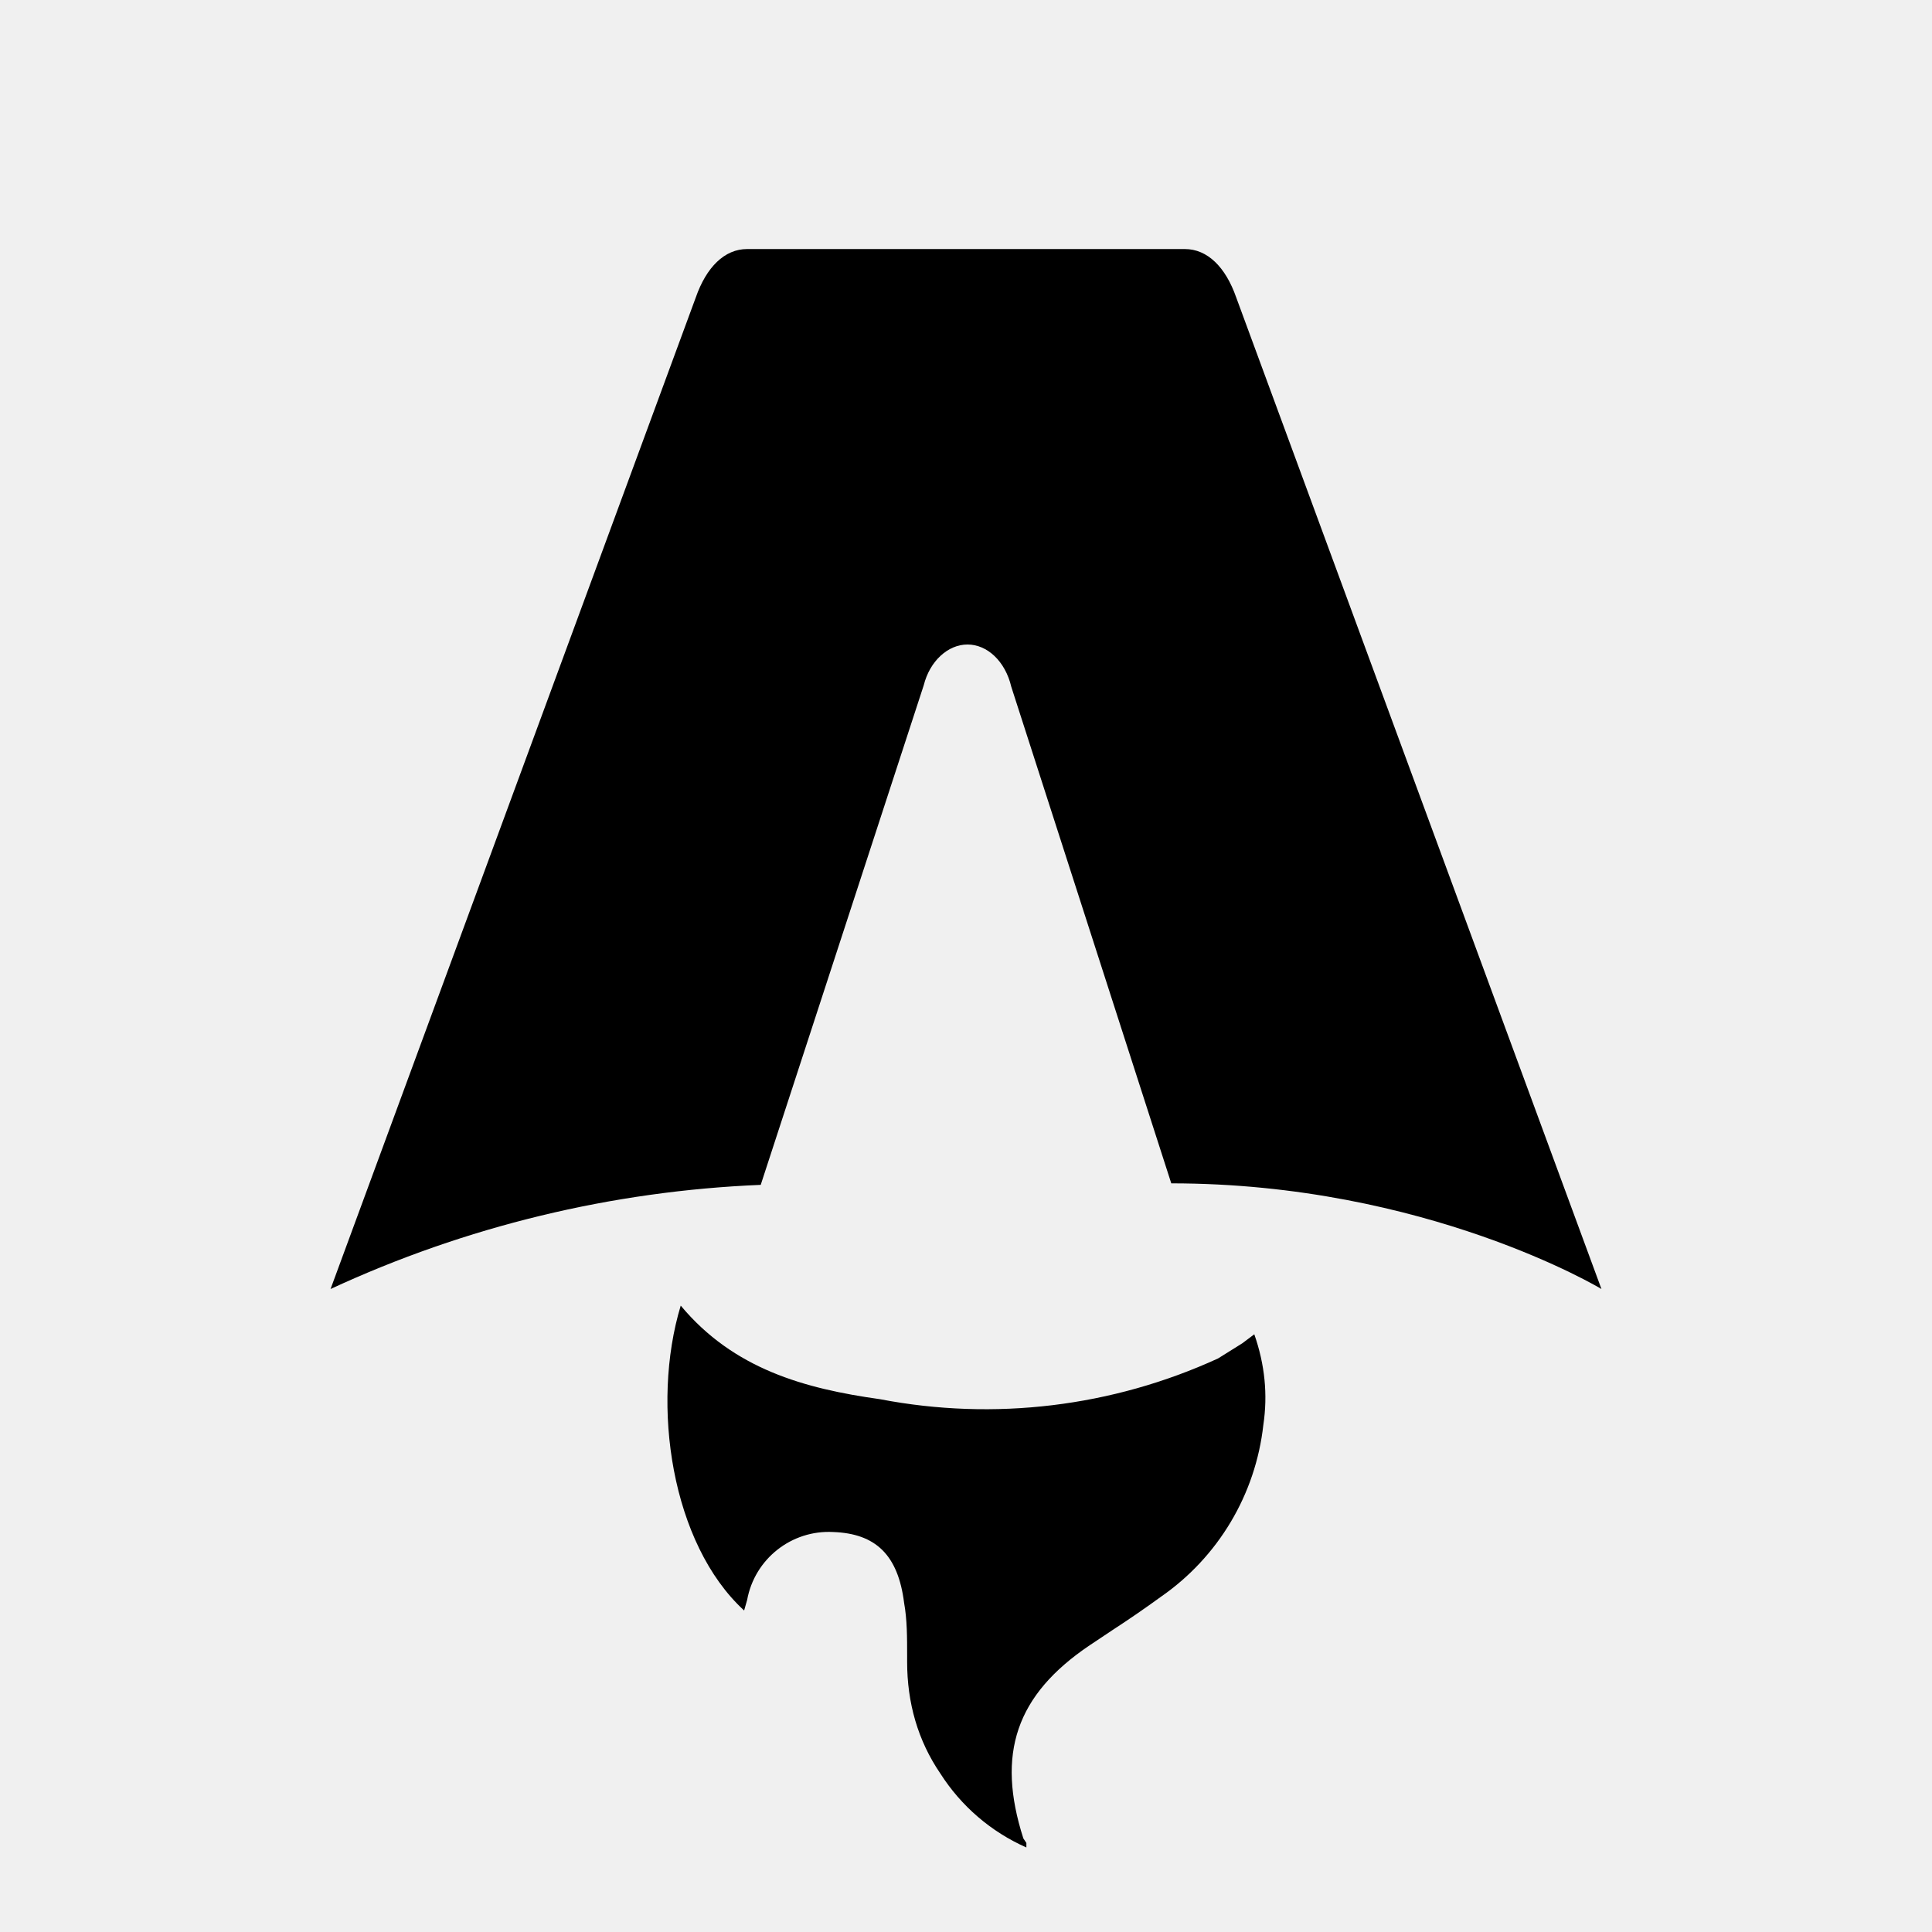
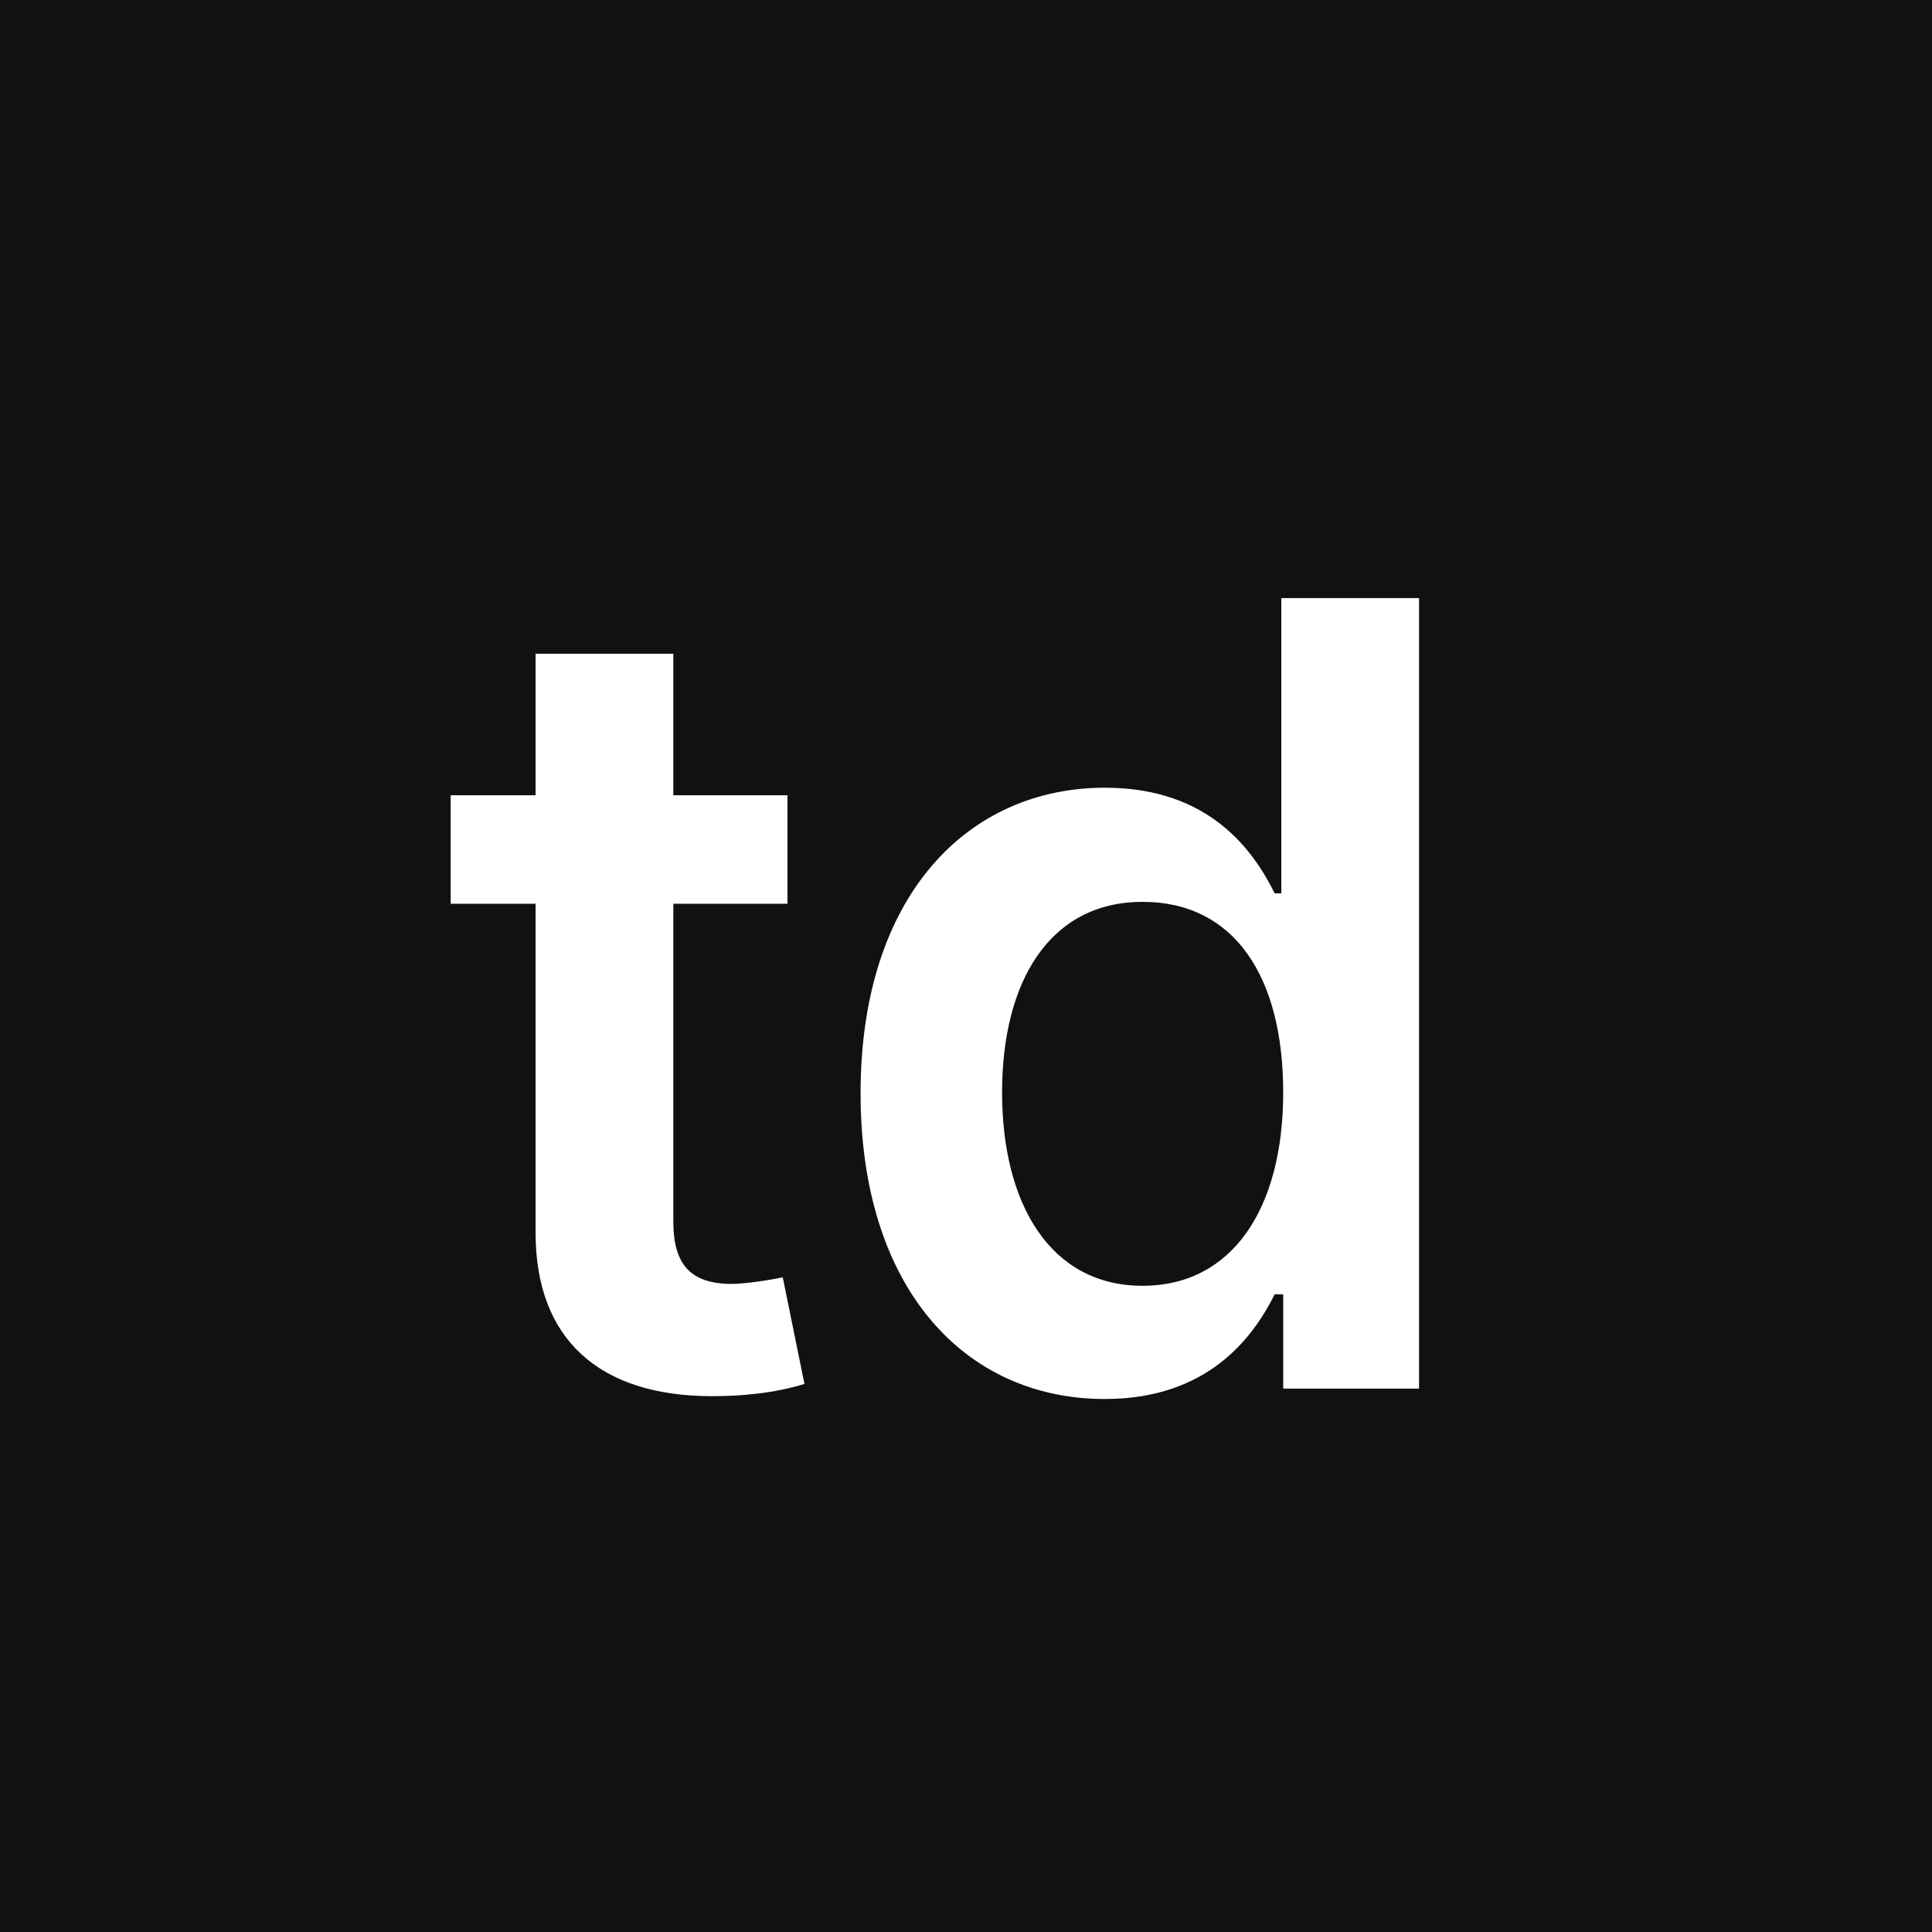
- <svg xmlns="http://www.w3.org/2000/svg" fill="none" viewBox="0 0 128 128">
-   <path d="M50.4 78.5a75.1 75.1 0 0 0-28.5 6.9l24.2-65.7c.7-2 1.9-3.2 3.4-3.2h29c1.5 0 2.7 1.2 3.4 3.2l24.2 65.7s-11.6-7-28.5-7L67 45.5c-.4-1.7-1.6-2.8-2.9-2.8-1.3 0-2.5 1.1-2.9 2.7L50.4 78.5Zm-1.1 28.2Zm-4.2-20.2c-2 6.6-.6 15.8 4.2 20.2a17.5 17.5 0 0 1 .2-.7 5.5 5.5 0 0 1 5.7-4.5c2.8.1 4.3 1.5 4.7 4.7.2 1.1.2 2.3.2 3.5v.4c0 2.7.7 5.2 2.2 7.4a13 13 0 0 0 5.7 4.9v-.3l-.2-.3c-1.8-5.6-.5-9.5 4.4-12.8l1.5-1a73 73 0 0 0 3.2-2.2 16 16 0 0 0 6.8-11.4c.3-2 .1-4-.6-6l-.8.6-1.6 1a37 37 0 0 1-22.4 2.7c-5-.7-9.7-2-13.2-6.2Z" />
-   <style>
-         path { fill: #000; }
-         @media (prefers-color-scheme: dark) {
-             path { fill: #FFF; }
-         }
-     </style>
+ <svg xmlns="http://www.w3.org/2000/svg" viewBox="0 0 32 32">
+   <rect width="32" height="32" fill="#111" />
+   <text x="16" y="23" font-family="-apple-system, BlinkMacSystemFont, sans-serif" font-size="18" font-weight="600" fill="#fff" text-anchor="middle">td</text>
</svg>
